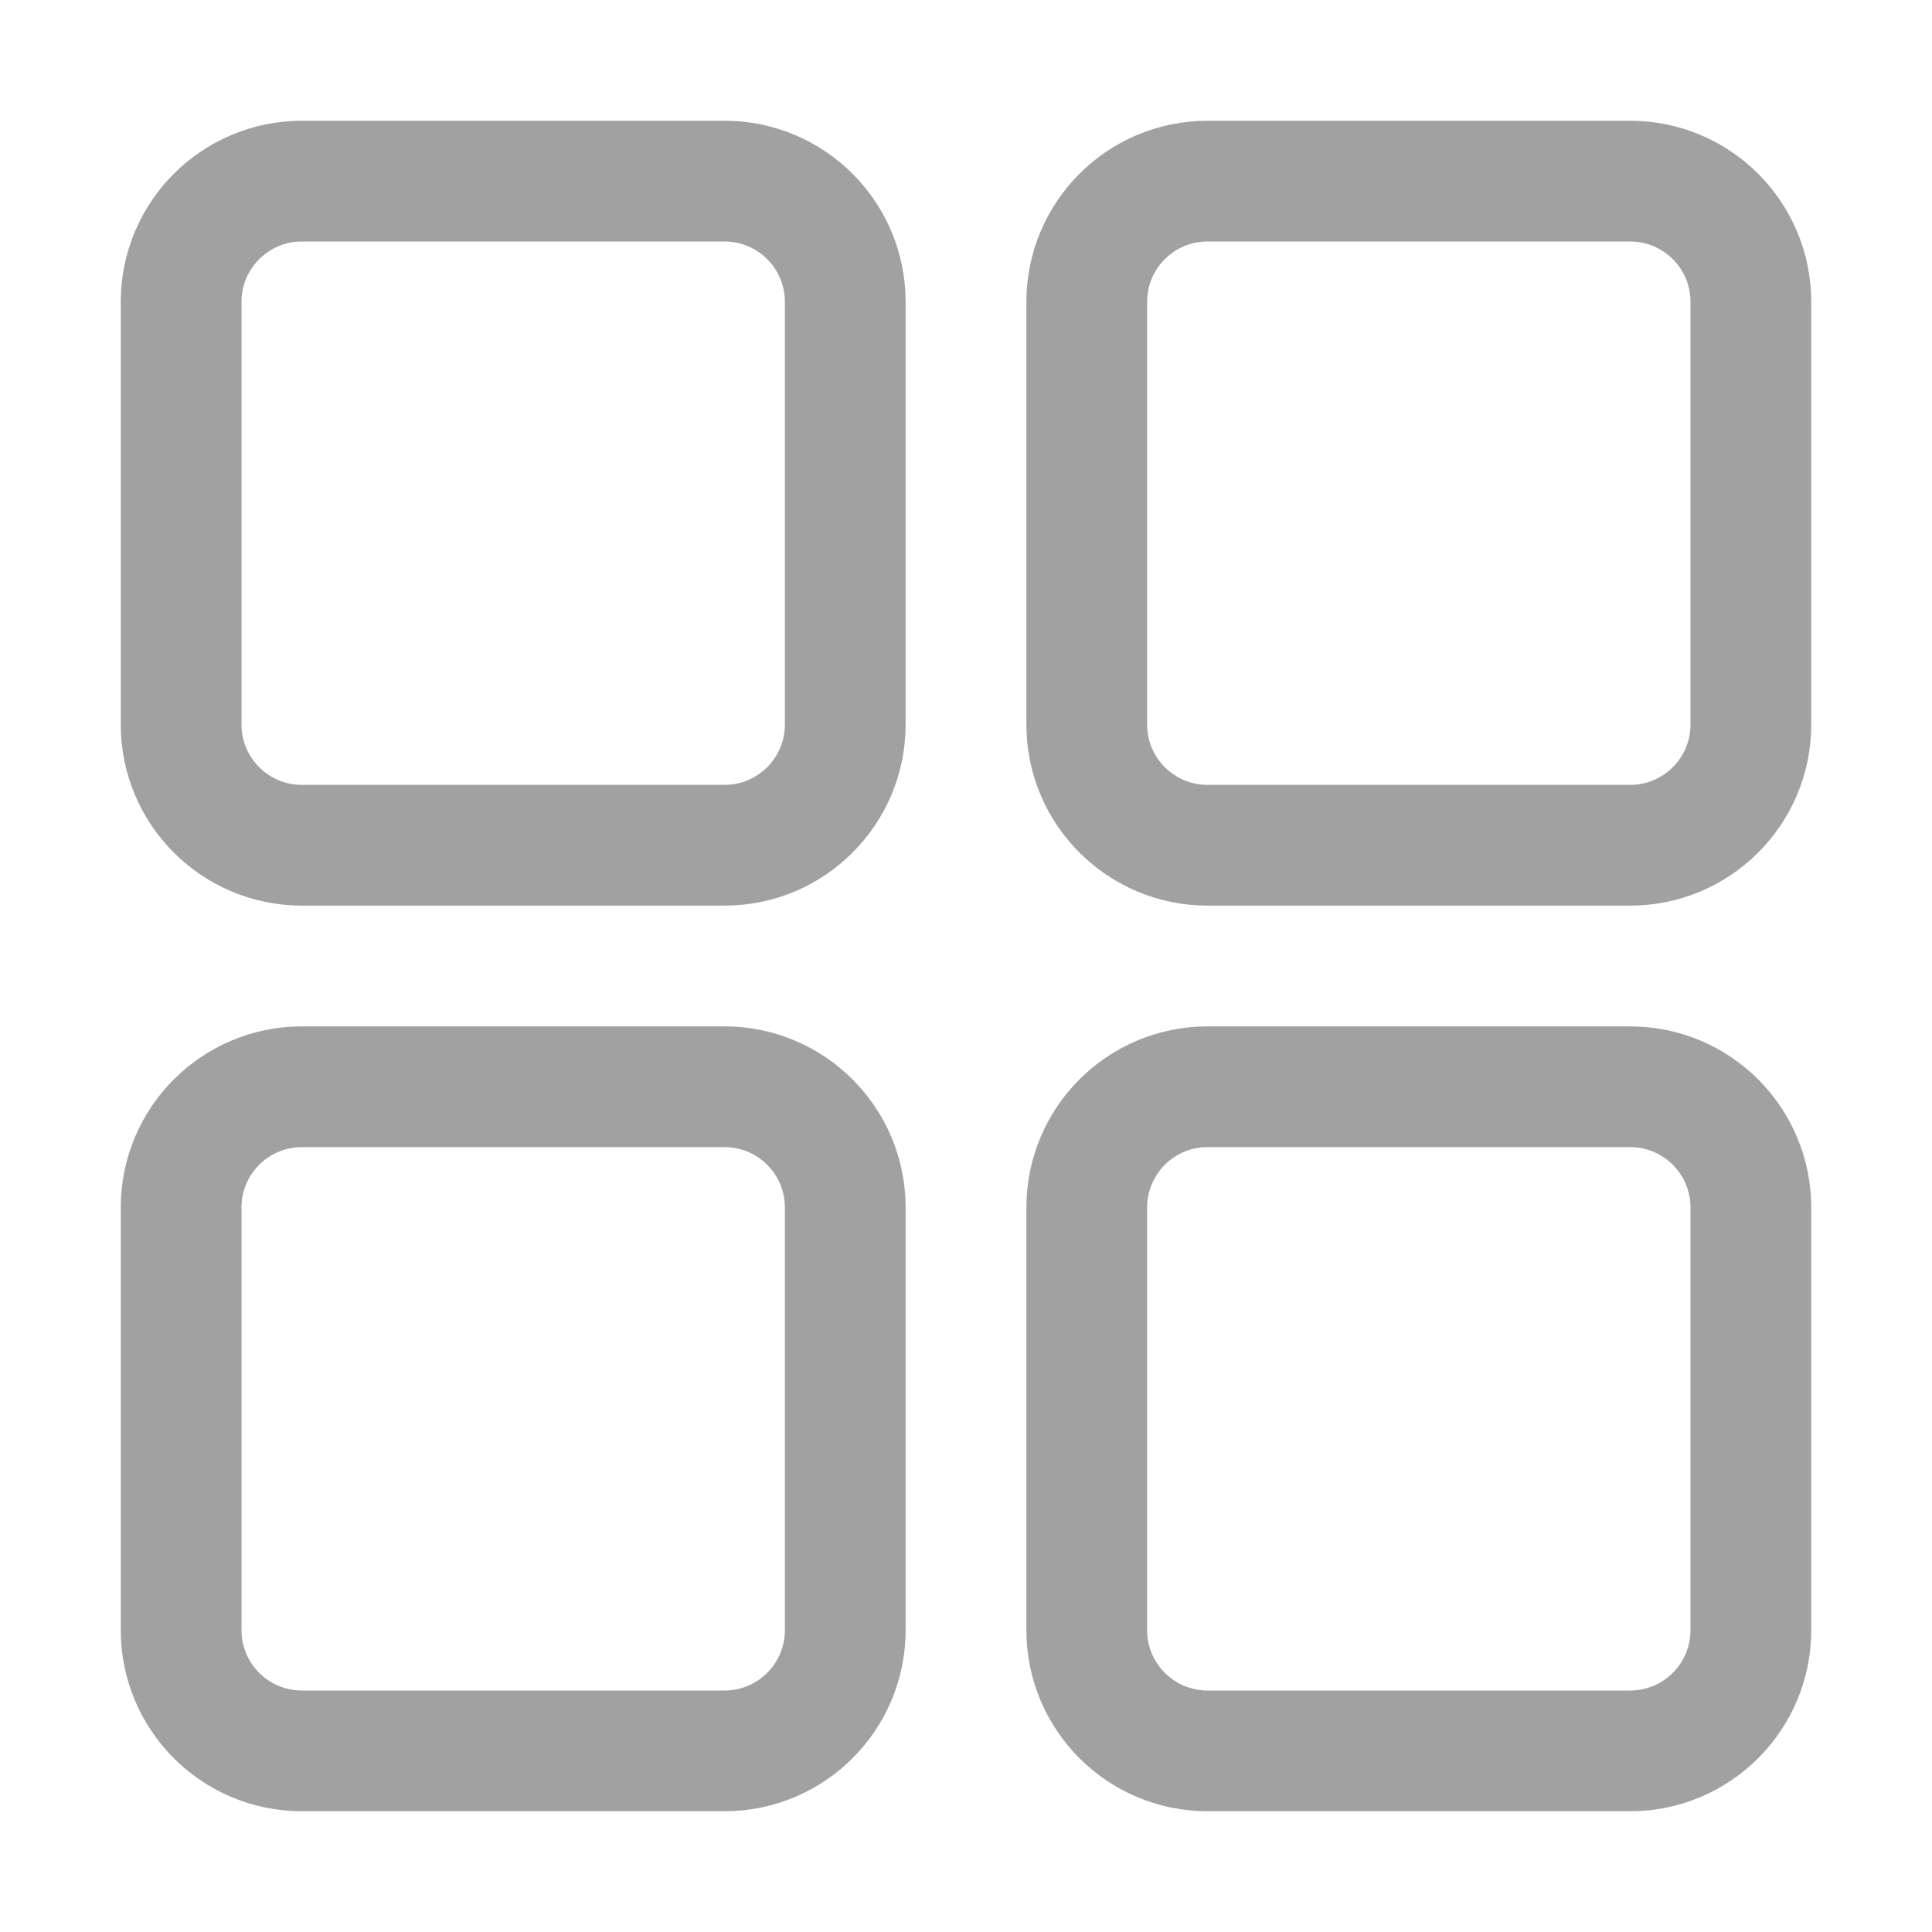
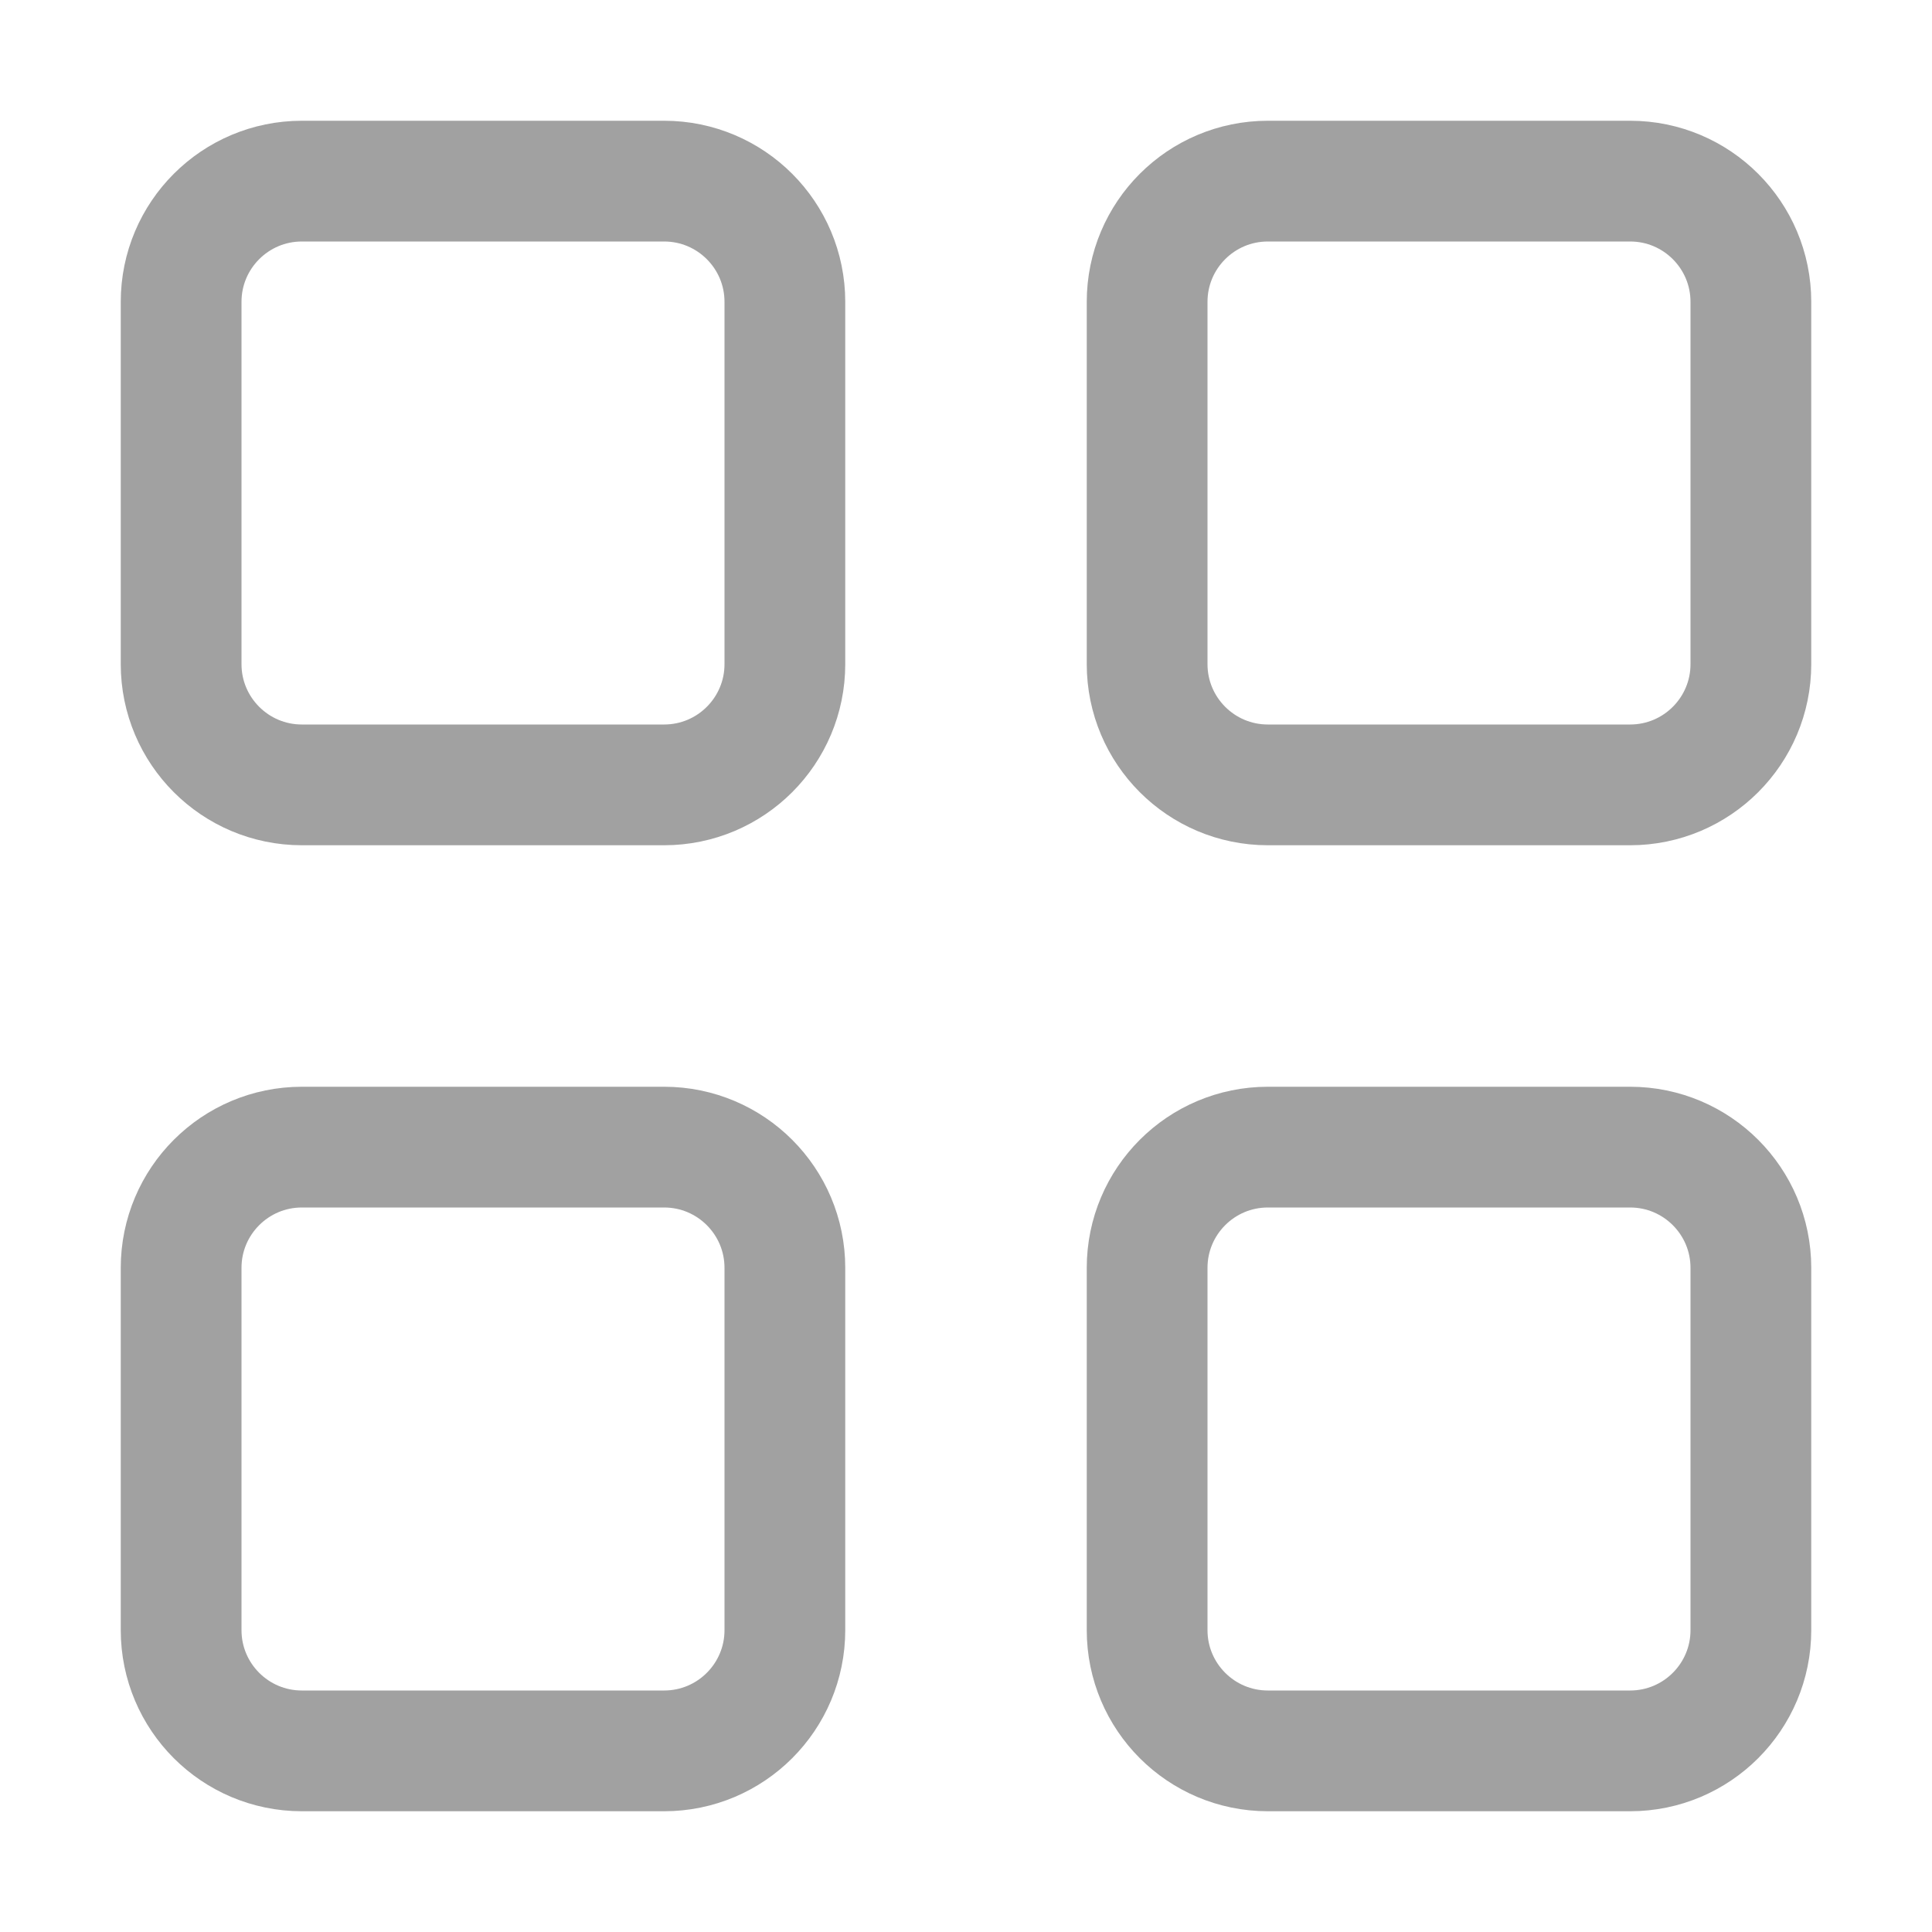
<svg xmlns="http://www.w3.org/2000/svg" width="16" height="16" viewBox="0 0 16 16" fill="none">
-   <rect x="1.5" y="1.5" width="5.5" height="5.5" rx="1" stroke="#A1A1A1" />
-   <rect x="1.5" y="9" width="5.5" height="5.5" rx="1" stroke="#A1A1A1" />
-   <rect x="9" y="1.5" width="5.5" height="5.5" rx="1" stroke="#A1A1A1" />
-   <rect x="9" y="9" width="5.5" height="5.5" rx="1" stroke="#A1A1A1" />
+   <rect x="1.5" y="1.5" width="5" height="5" rx="1" stroke="#A1A1A1" />
+   <rect x="1.5" y="9.5" width="5" height="5" rx="1" stroke="#A1A1A1" />
+   <rect x="9.5" y="1.5" width="5" height="5" rx="1" stroke="#A1A1A1" />
+   <rect x="9.5" y="9.5" width="5" height="5" rx="1" stroke="#A1A1A1" />
</svg>
